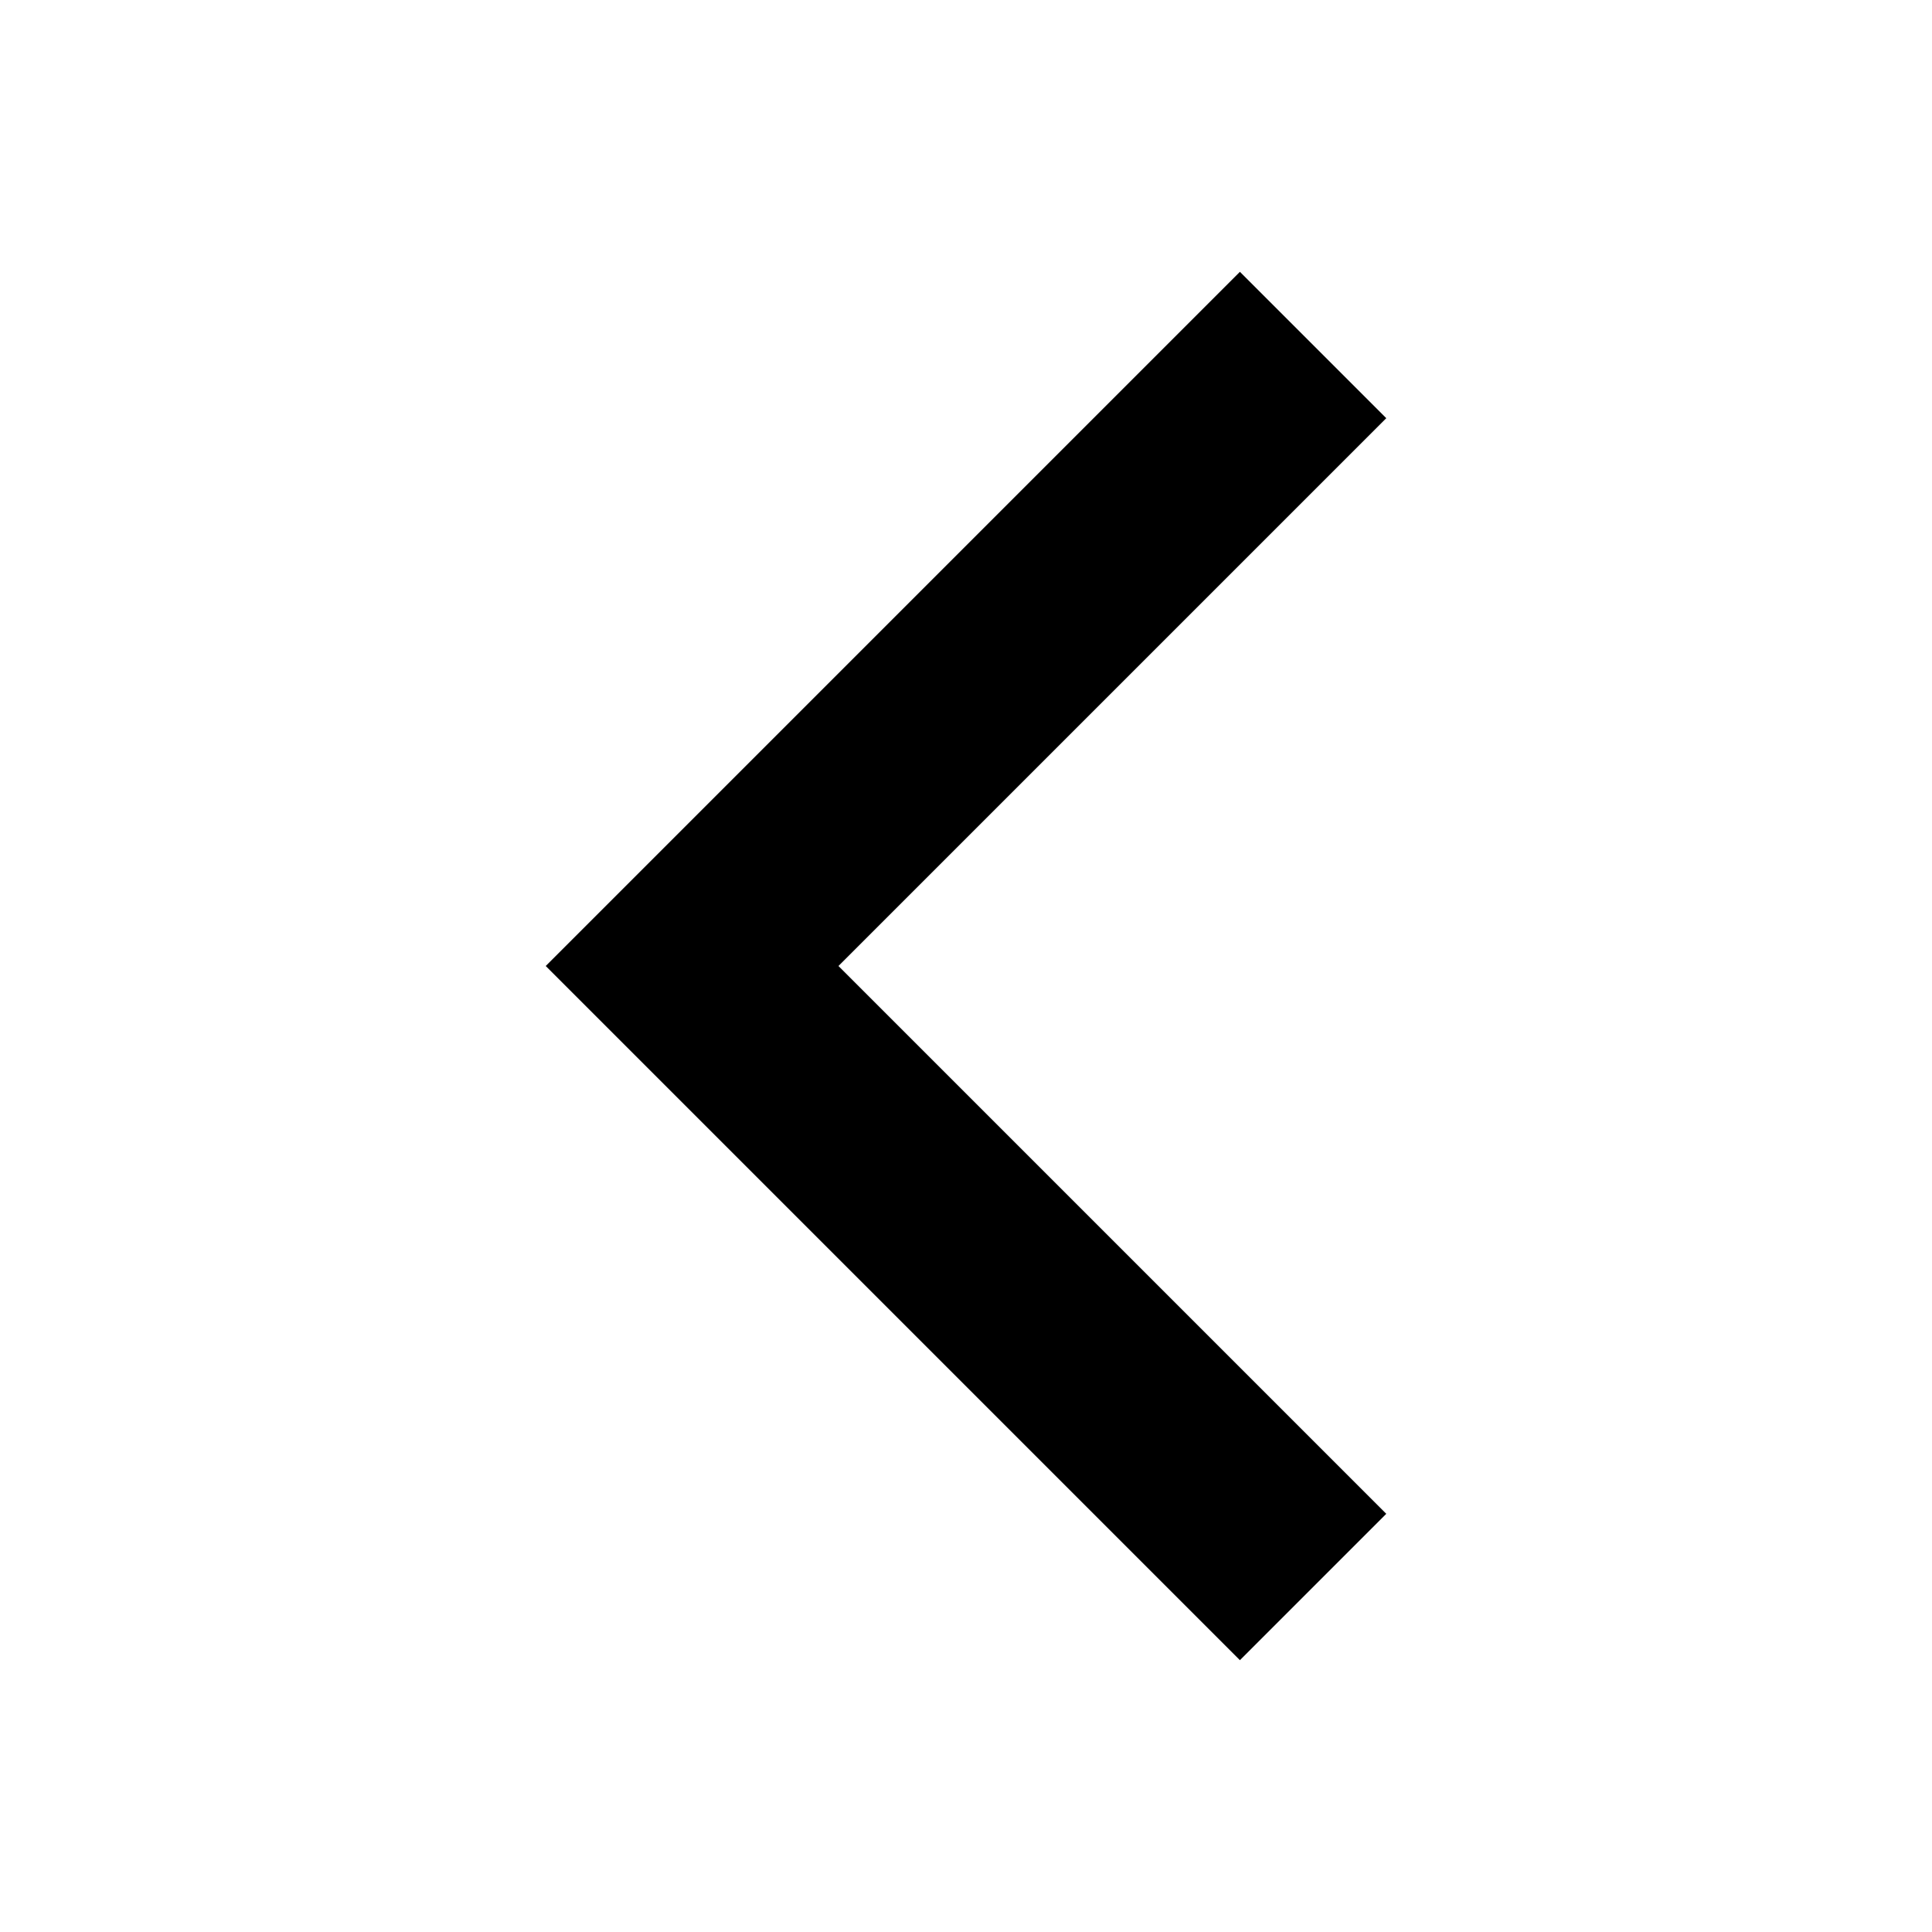
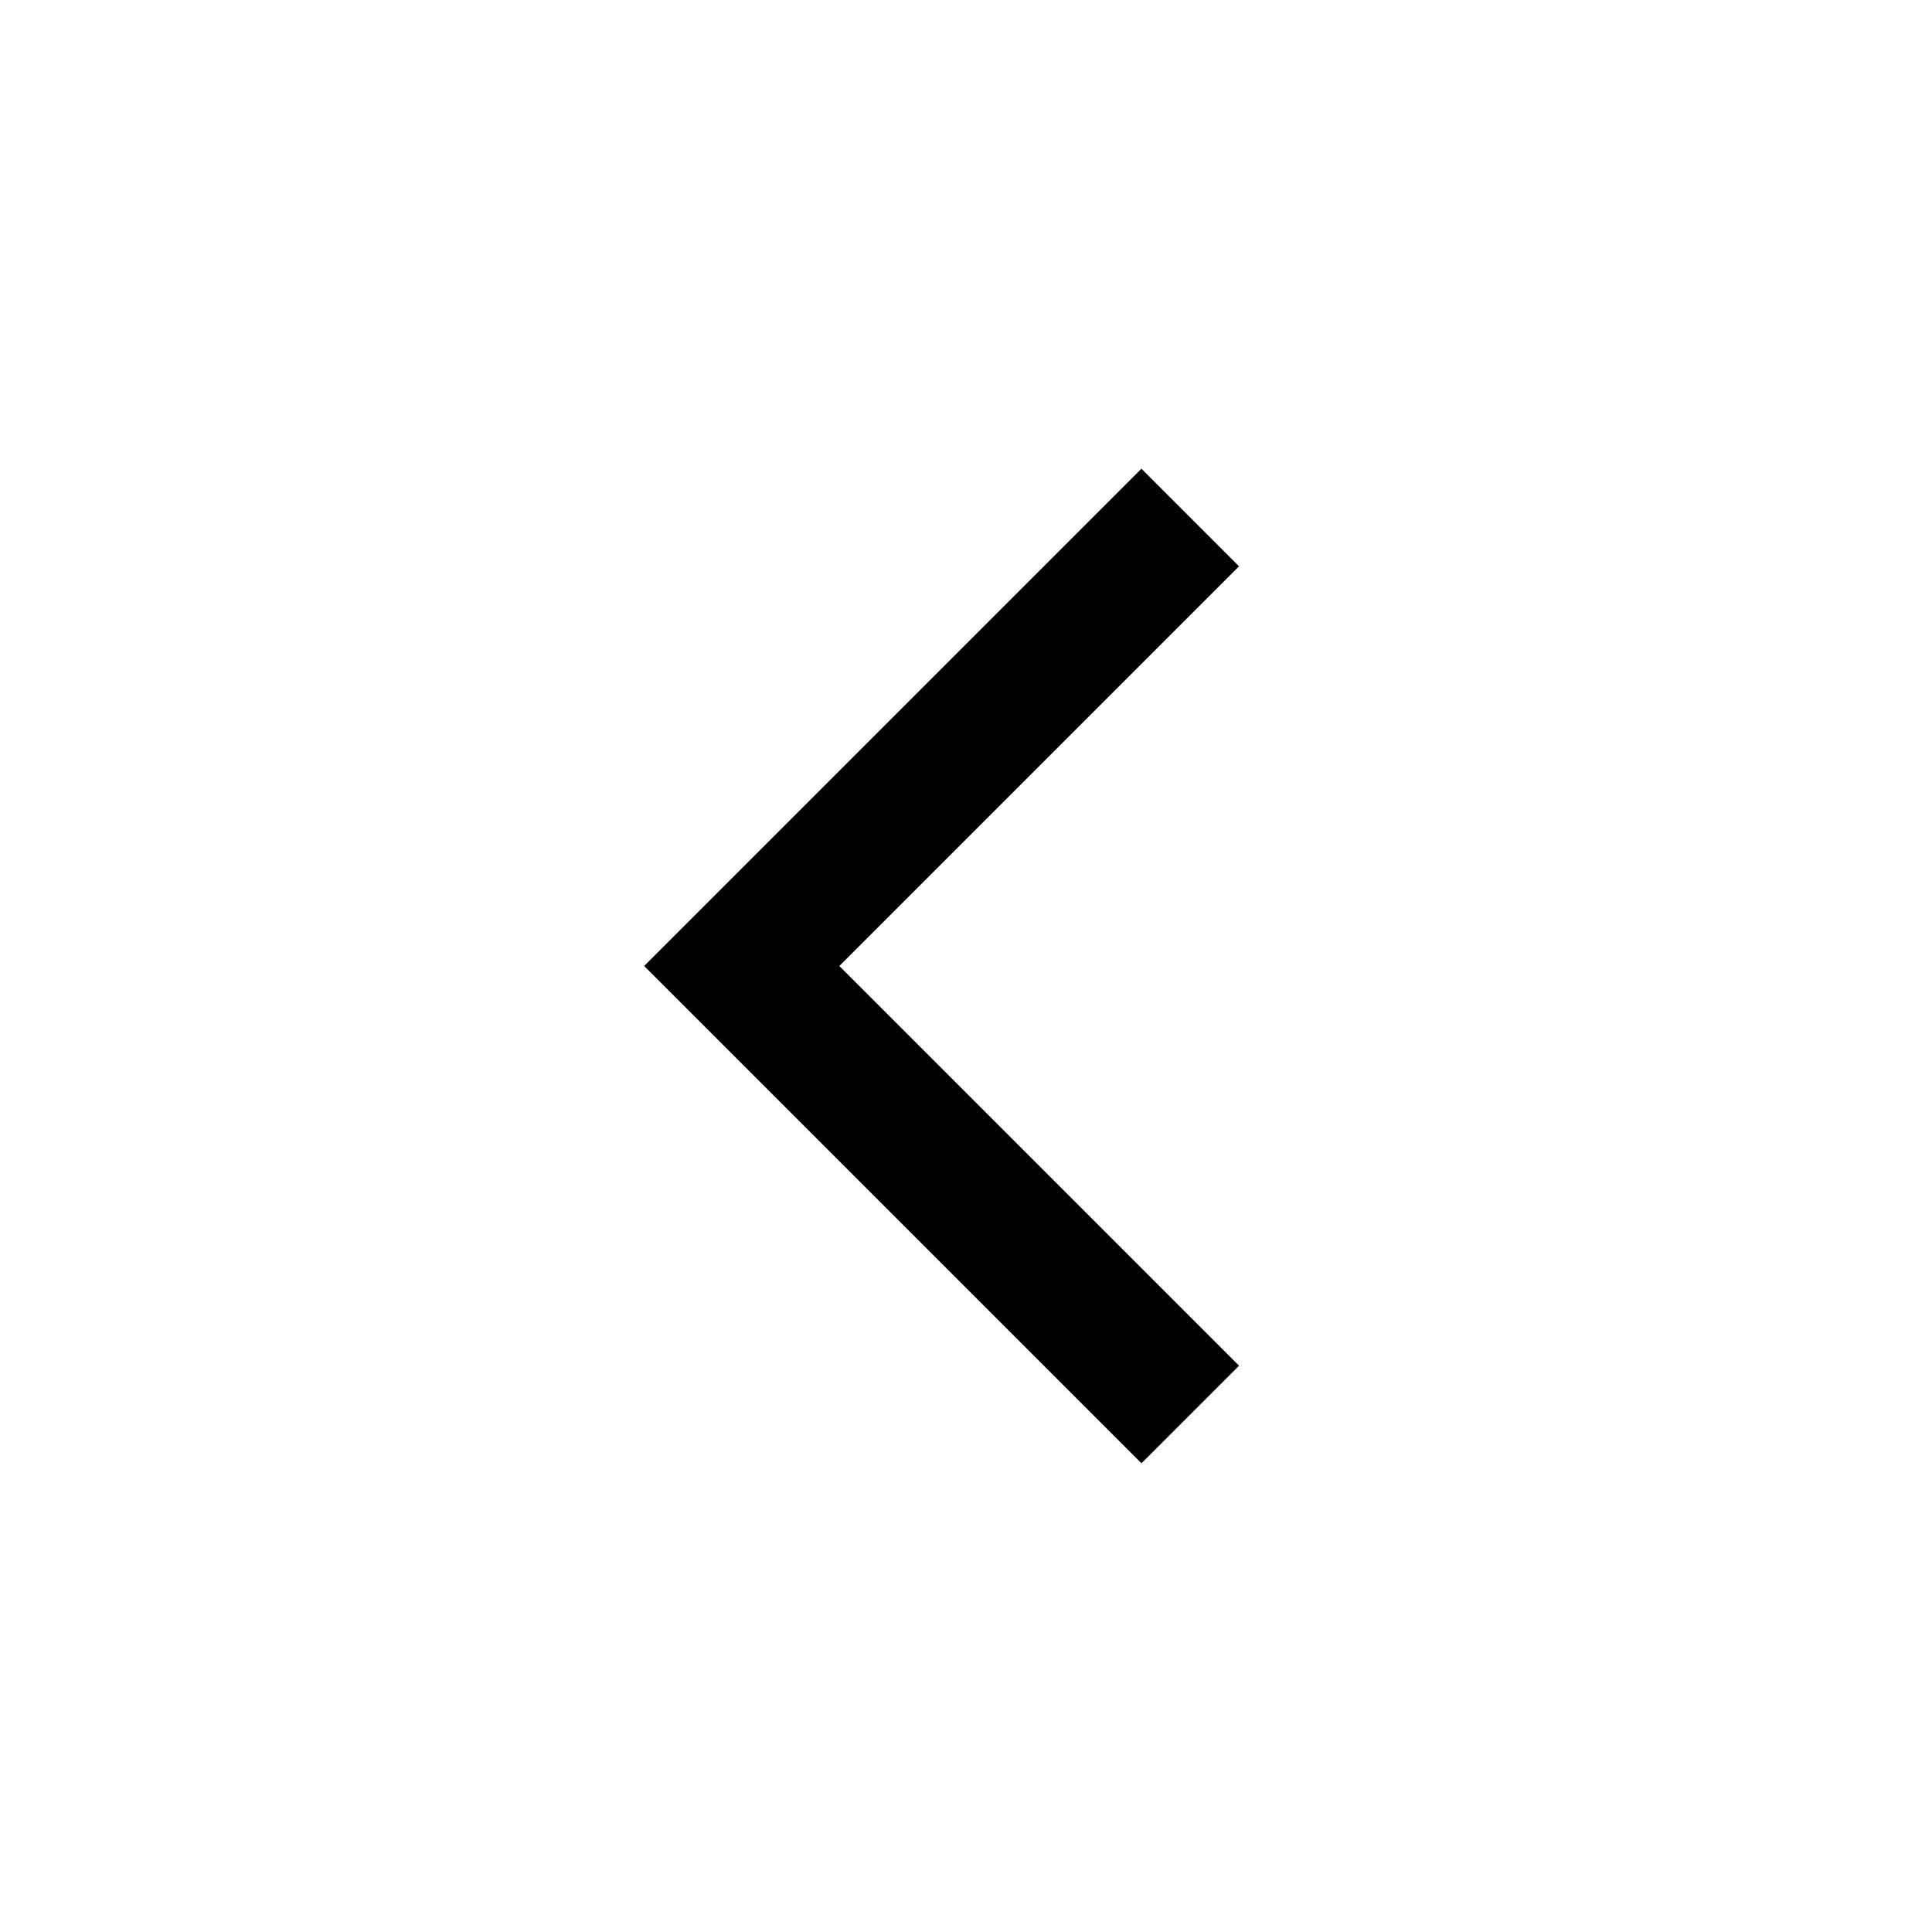
<svg xmlns="http://www.w3.org/2000/svg" viewBox="0 0 448 448" enable-background="new 0 0 448 448">
-   <path d="M126.547 224l160.969-160.969 33.938 33.938-127.032 127.031 127.031 127.031-33.938 33.938-160.968-160.969z" />
+   <path d="M264.687 339.313l-115.314-115.313 115.314-115.314 22.627 22.628-92.687 92.686 92.686 92.687-22.626 22.626z" />
</svg>
